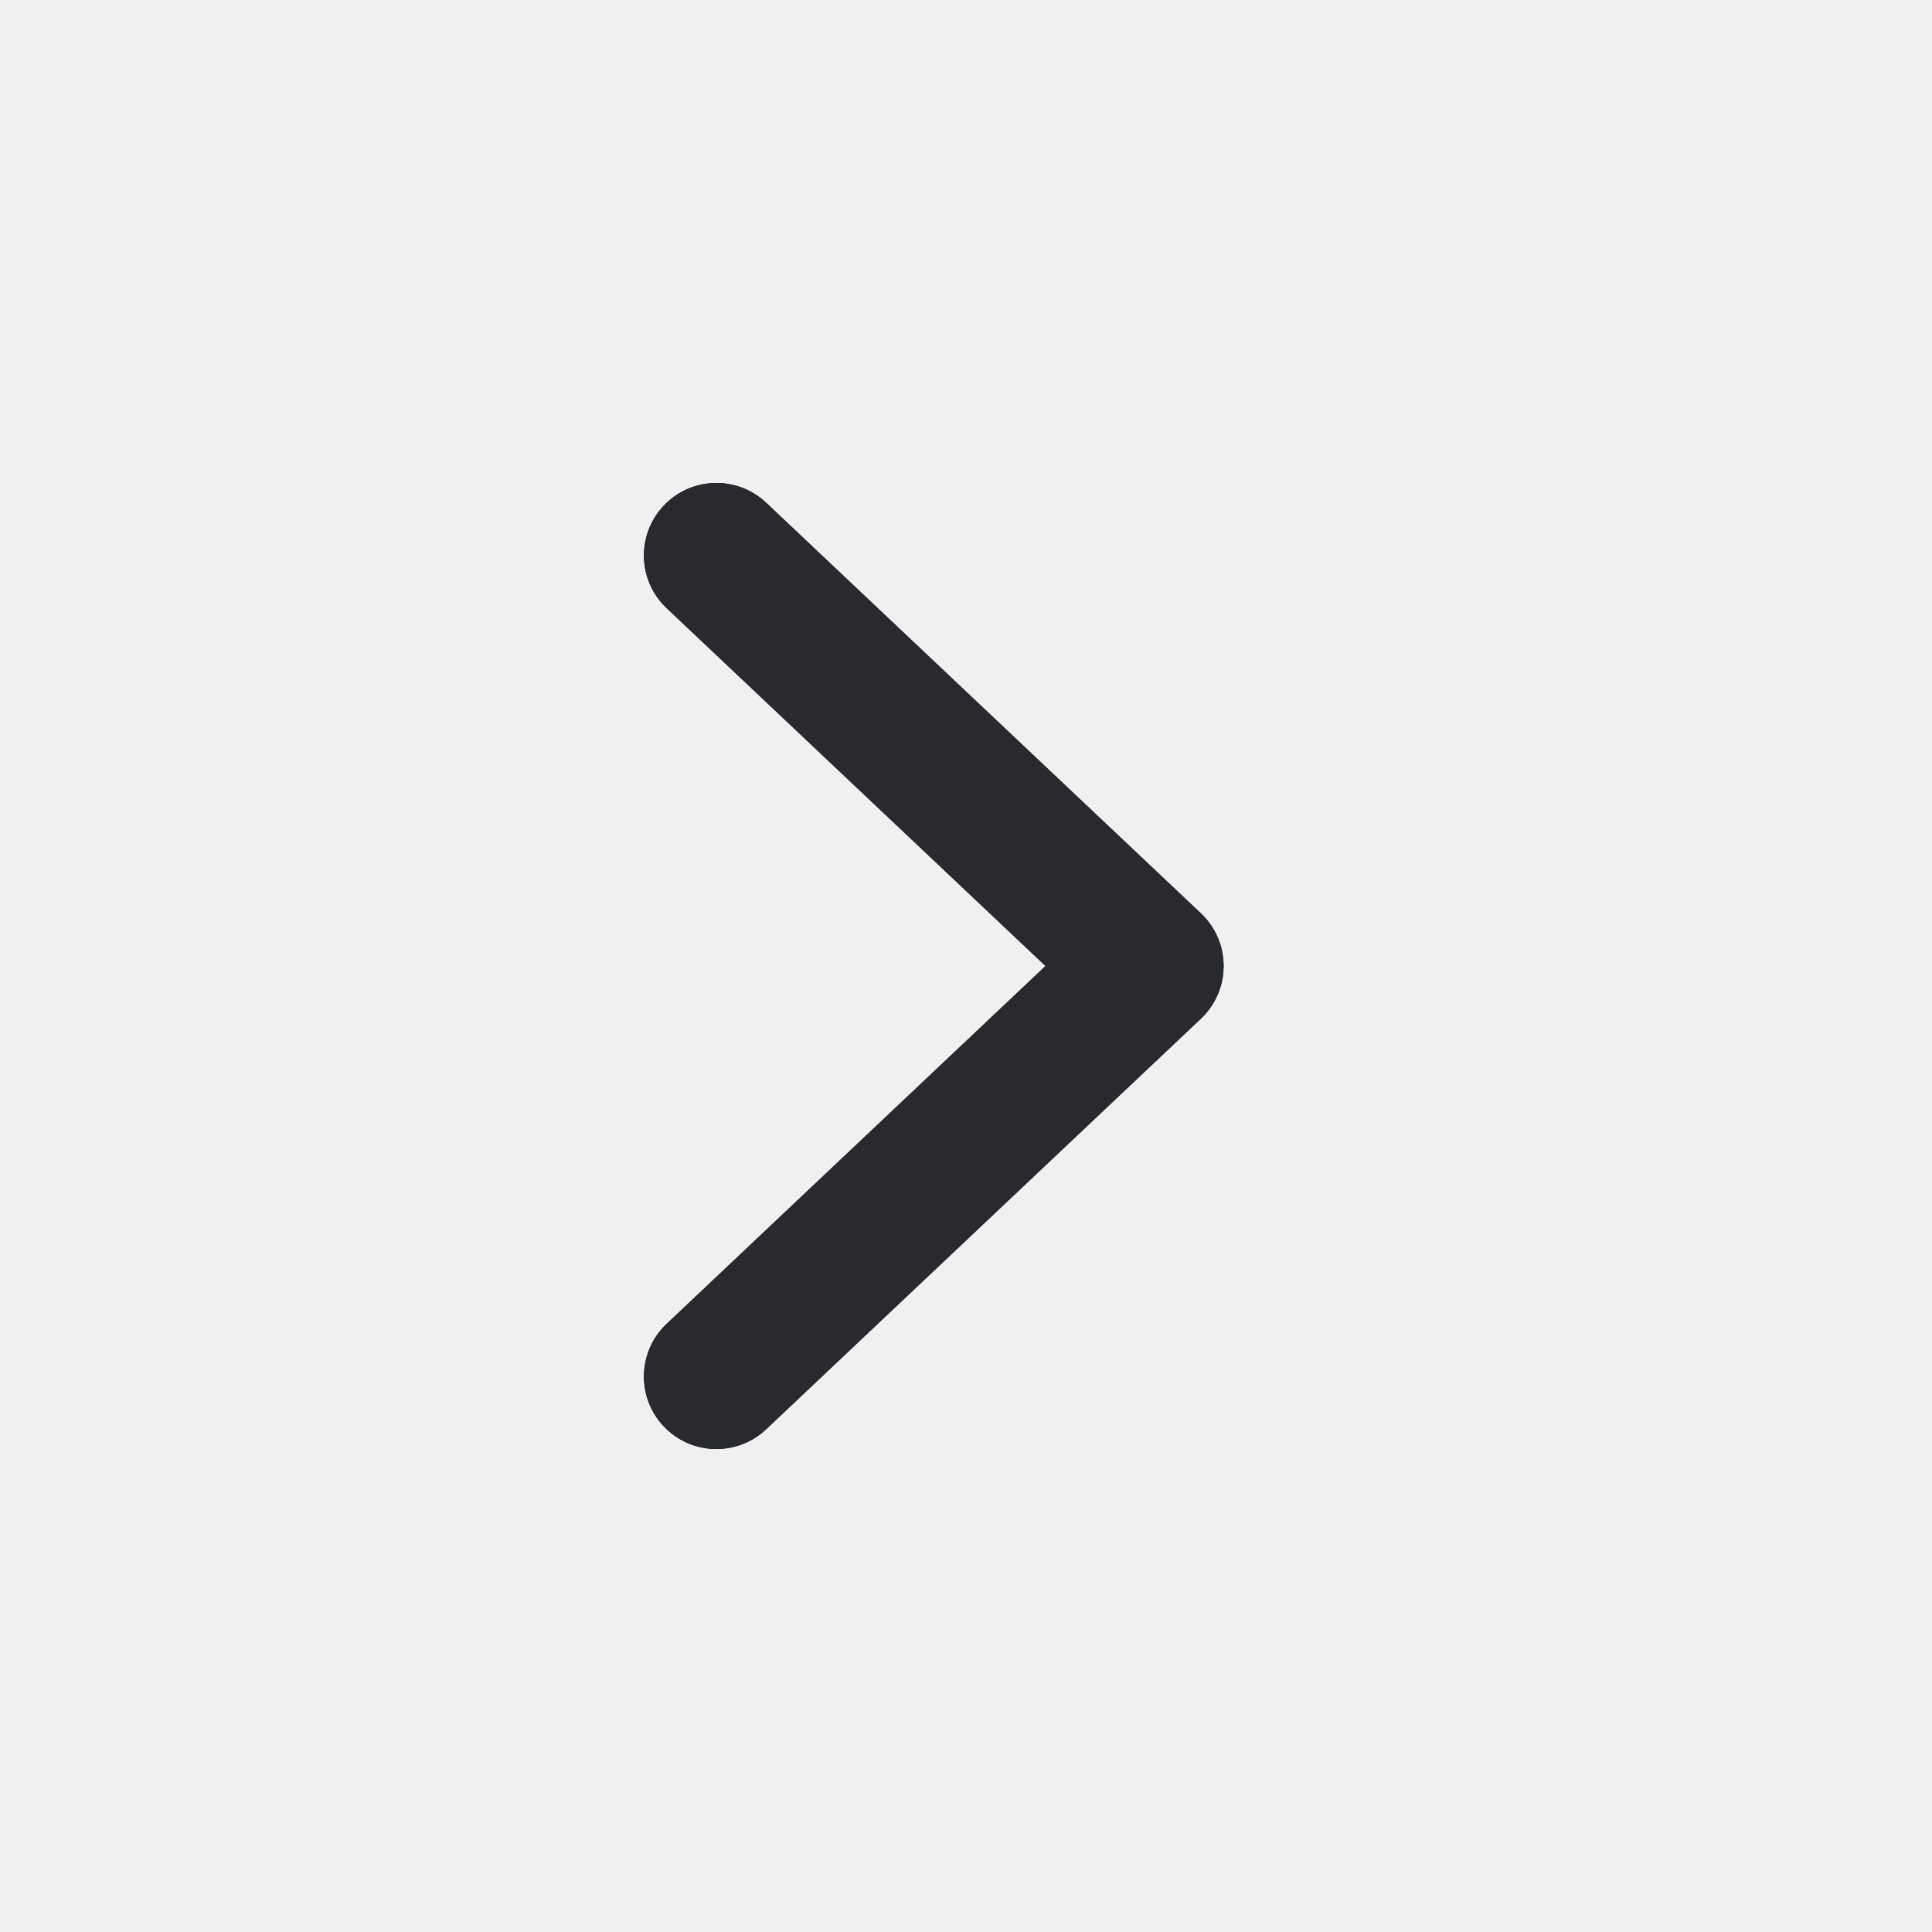
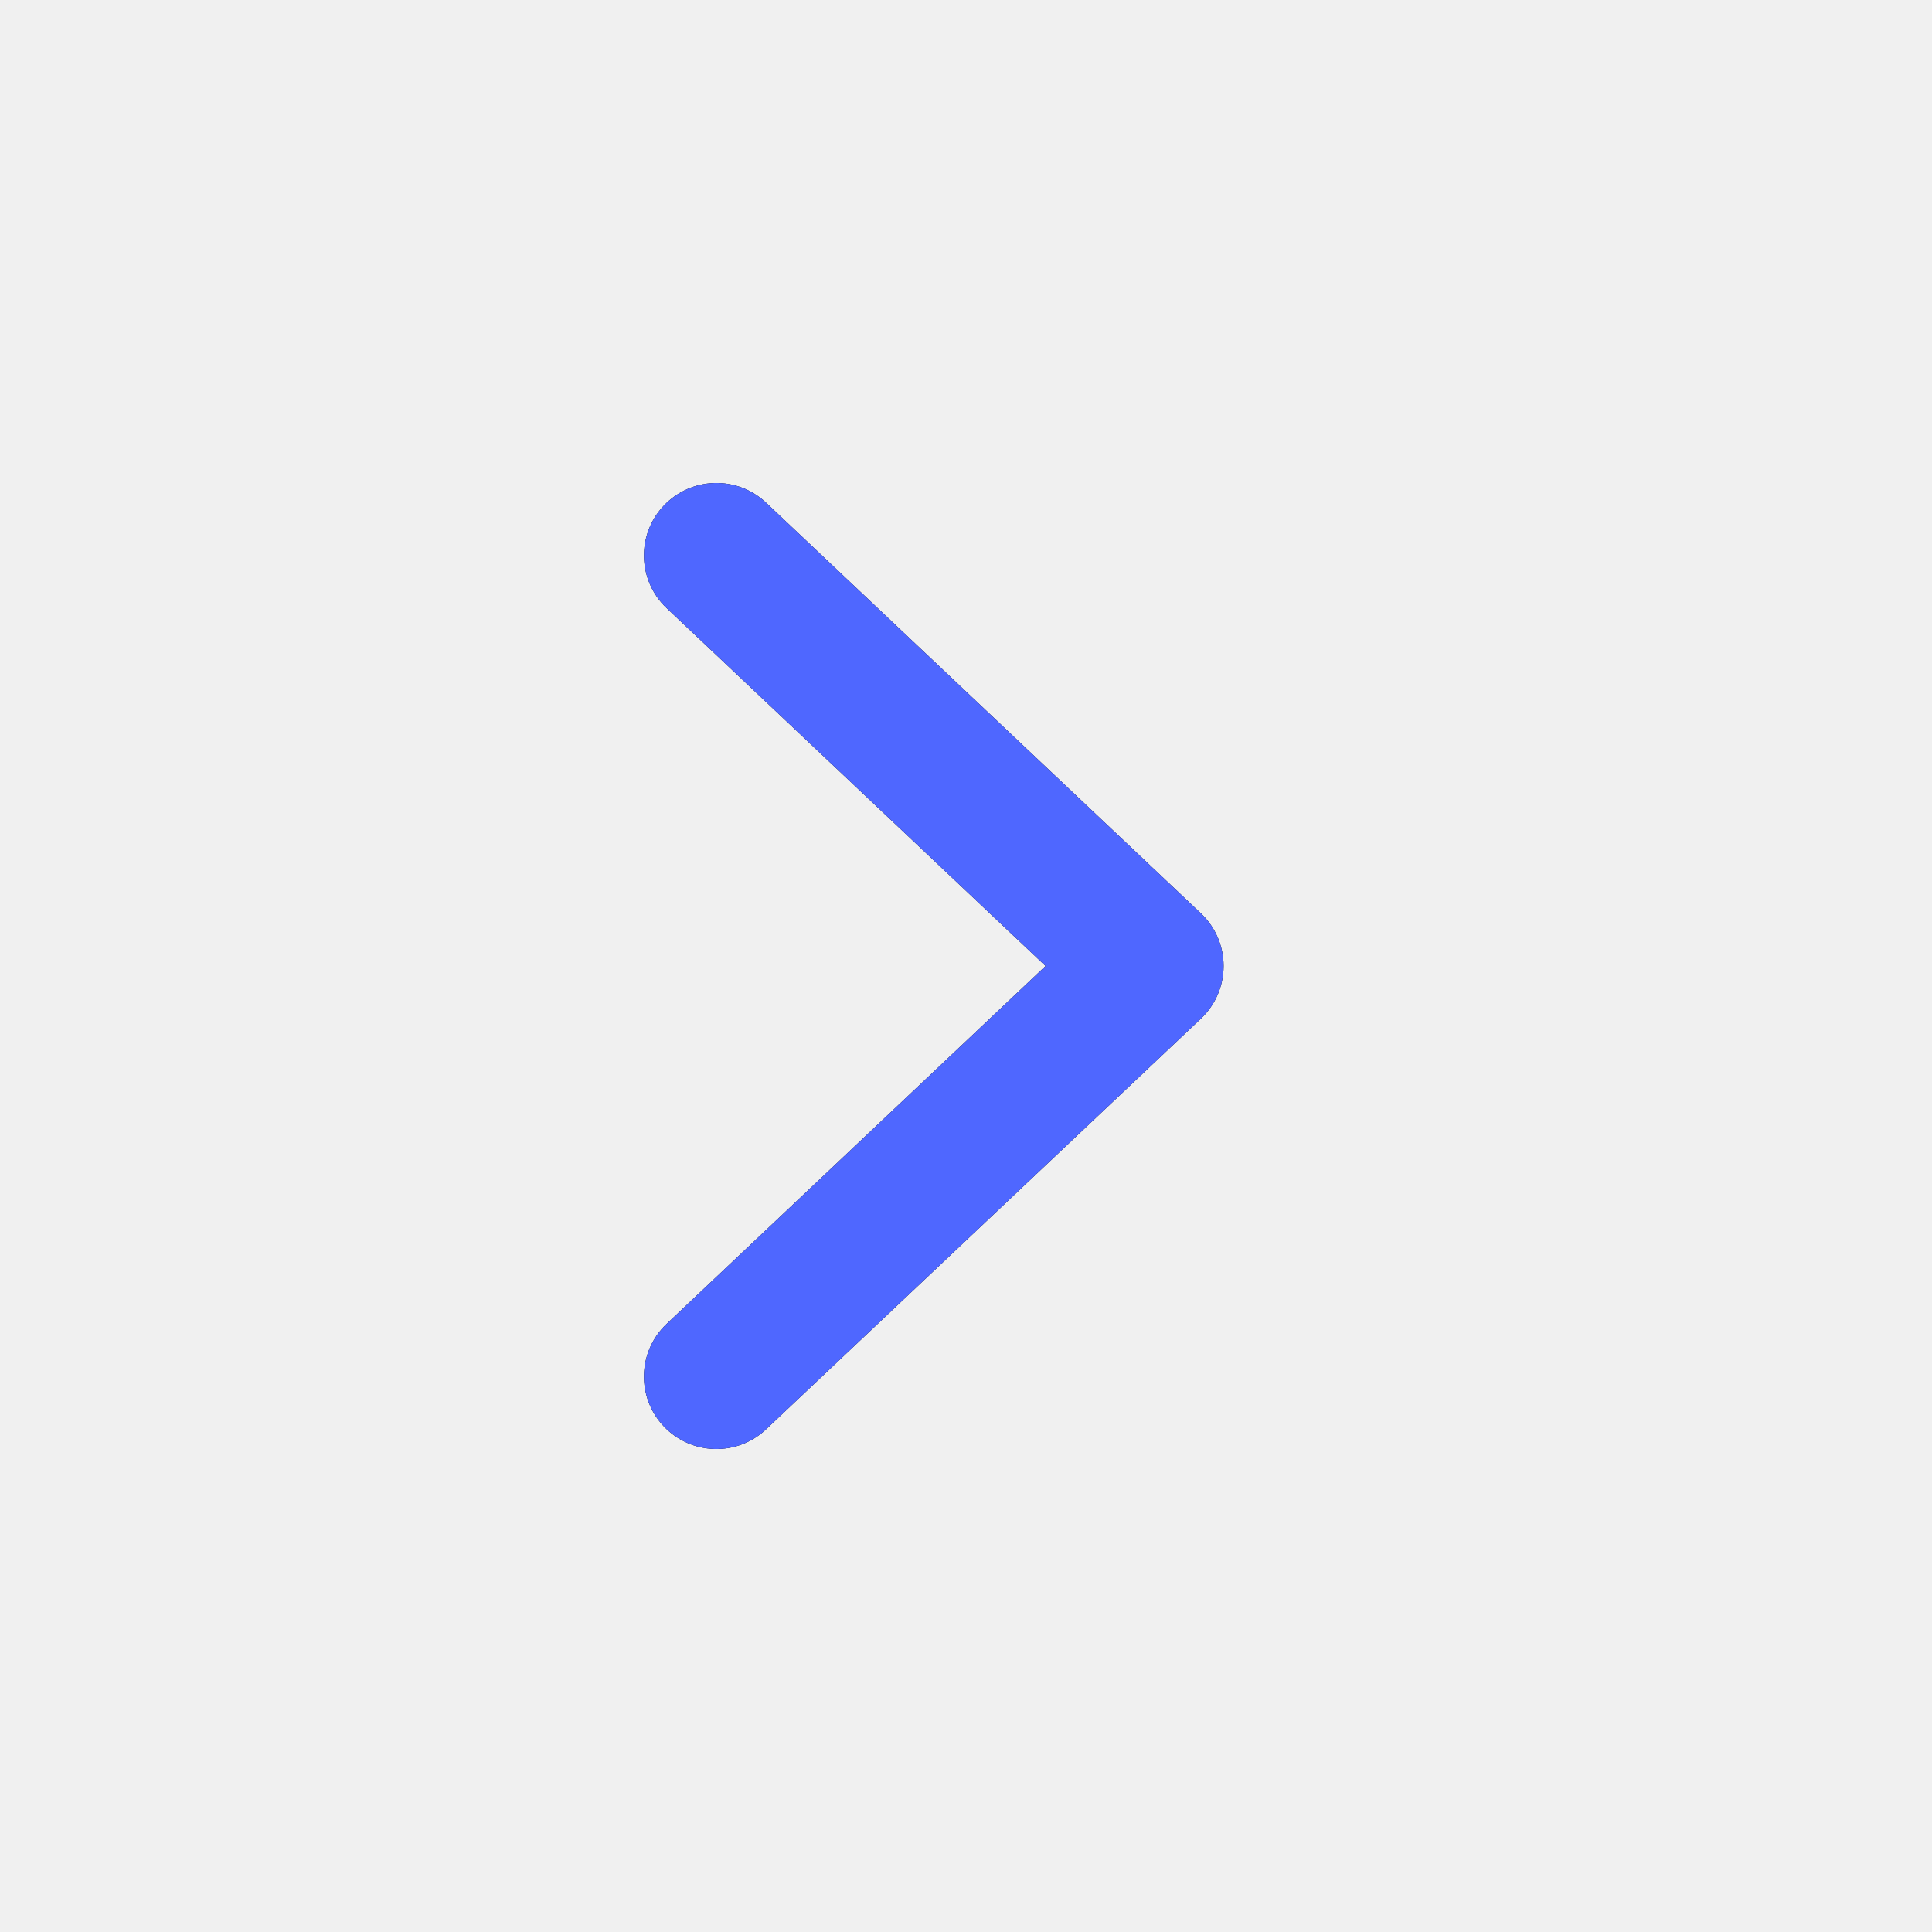
<svg xmlns="http://www.w3.org/2000/svg" xmlns:xlink="http://www.w3.org/1999/xlink" width="24" height="24">
  <defs>
    <path d="M15.2 12a.9.9 0 0 1-.282.654l-5.4 5.1a.9.9 0 0 1-1.237-1.308L12.988 12 8.281 7.554a.9.9 0 0 1 1.237-1.308l5.4 5.1A.9.9 0 0 1 15.2 12" id="a" />
  </defs>
  <g fill="none" fill-rule="evenodd">
    <mask id="b" fill="#fff">
      <use xlink:href="#a" />
    </mask>
    <use fill="#000" xlink:href="#a" />
-     <g mask="url(#b)" fill="#292A2F">
+     <g mask="url(#b)" fill="#4F67FF">
      <path d="M0 0h24v24H0z" />
    </g>
  </g>
</svg>
